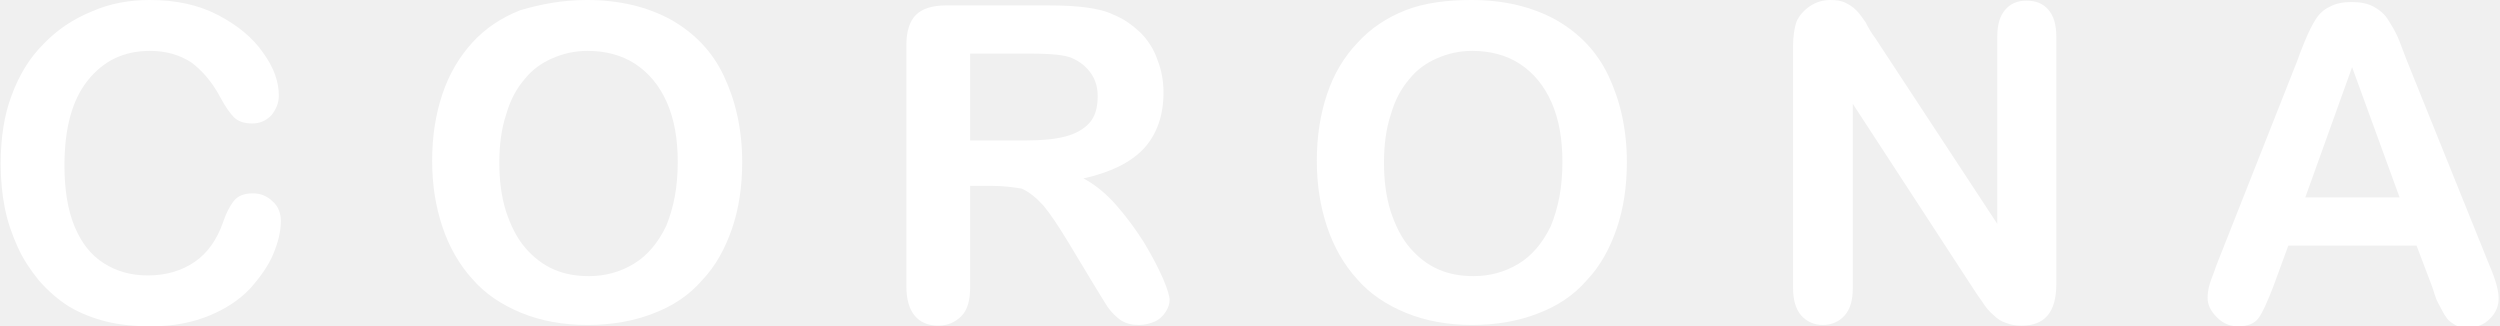
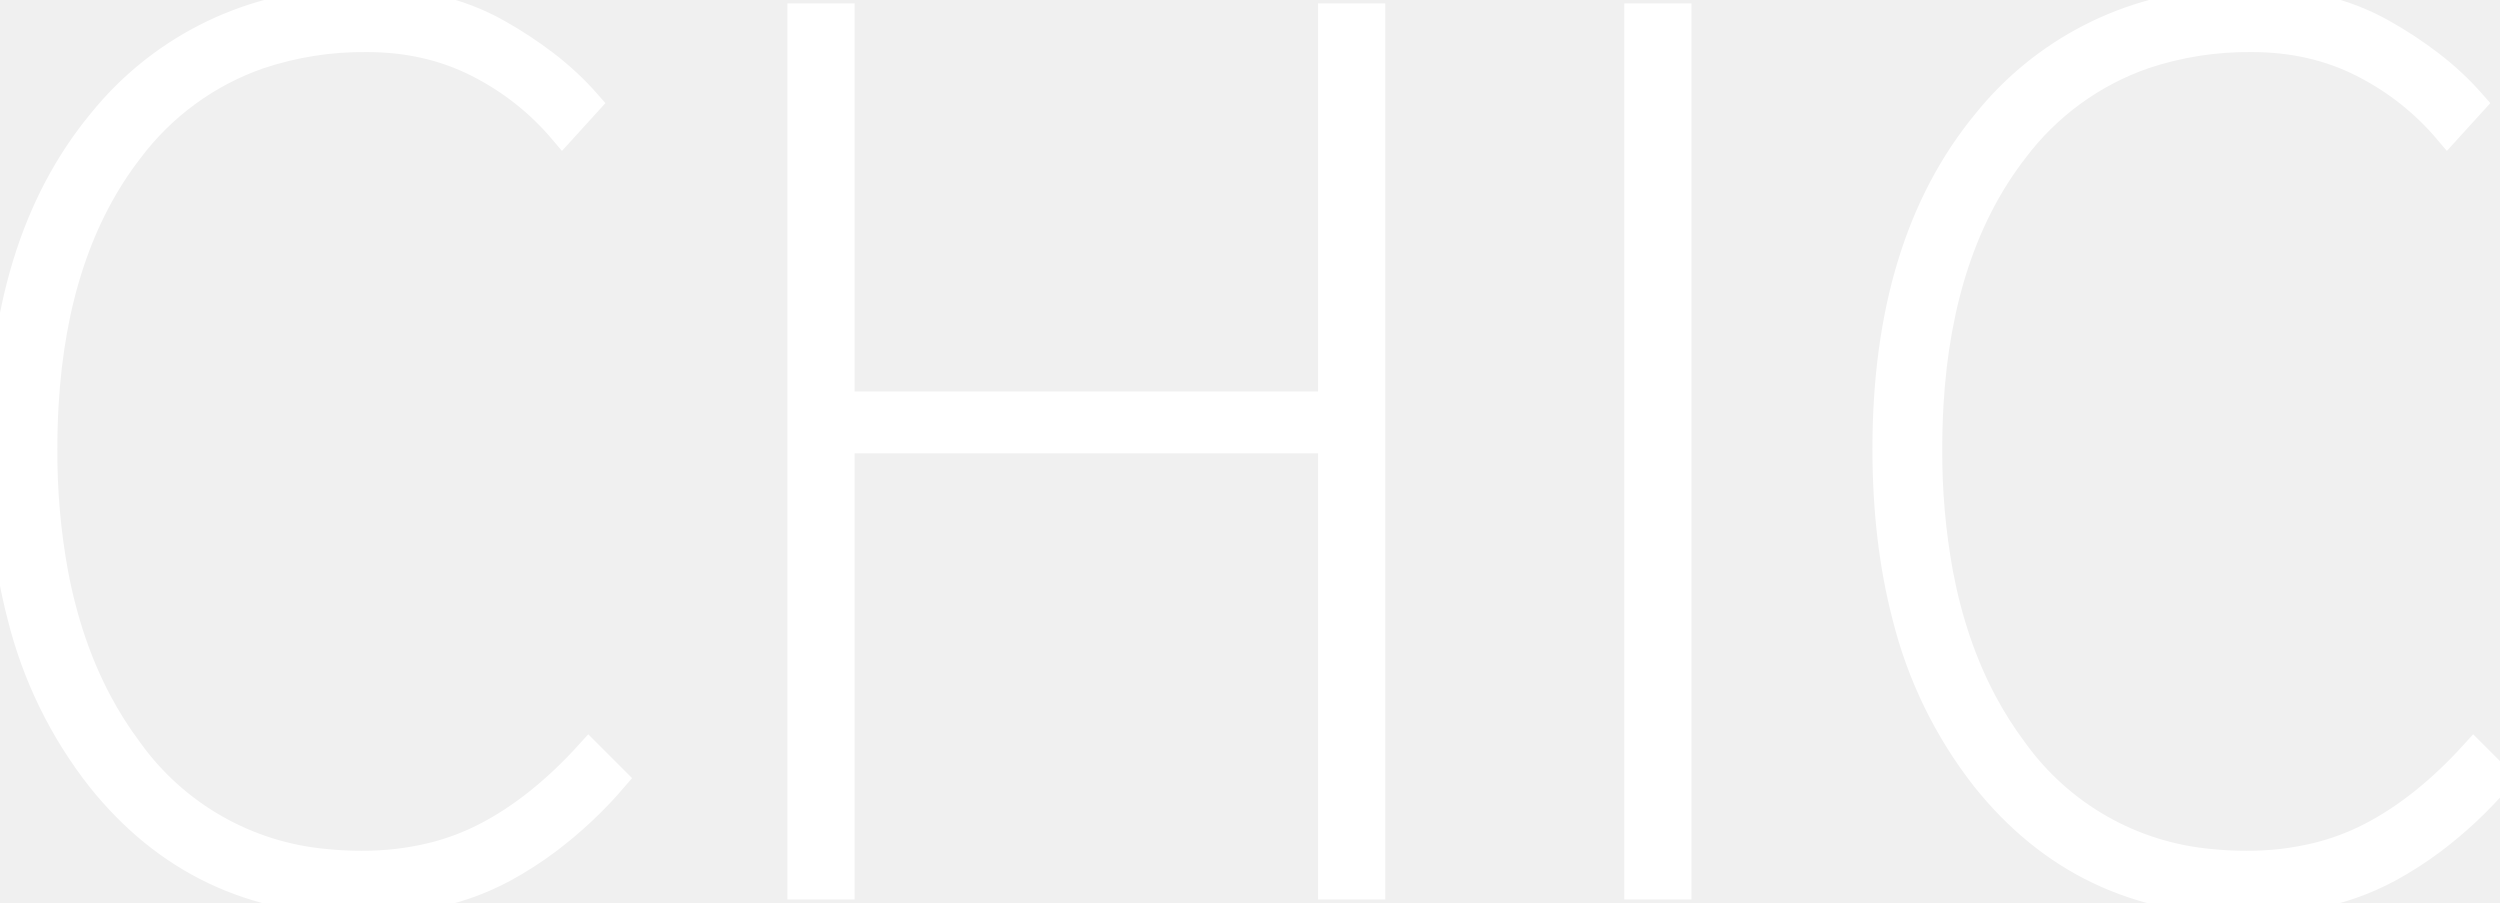
- <svg xmlns="http://www.w3.org/2000/svg" version="1.1" id="Layer_1" x="0px" y="0px" viewBox="0 0 368.5 48" style="enable-background:new 0 0 368.5 48;" xml:space="preserve">
-   <style type="text/css">
- 	.st0{fill:#FFFFFF;}
- </style>
-   <path class="st0" d="M41.4,32.6c0,1.5-0.4,3.1-1.1,4.8c-0.7,1.7-1.9,3.4-3.4,5.1c-1.6,1.7-3.6,3-6,4c-2.4,1-5.3,1.6-8.5,1.6  c-2.4,0-4.7-0.2-6.7-0.7c-2-0.5-3.8-1.2-5.5-2.2c-1.6-1-3.1-2.3-4.5-3.9c-1.2-1.5-2.3-3.1-3.1-4.9s-1.5-3.7-1.9-5.8  c-0.4-2-0.6-4.2-0.6-6.5c0-3.7,0.5-7.1,1.6-10c1.1-3,2.6-5.5,4.7-7.6c2-2.1,4.4-3.7,7.1-4.8C16.2,0.5,19.1,0,22.1,0  c3.8,0,7.1,0.7,10,2.2s5.2,3.4,6.7,5.6c1.6,2.2,2.3,4.3,2.3,6.3c0,1.1-0.4,2-1.1,2.9c-0.8,0.8-1.7,1.2-2.8,1.2  c-1.2,0-2.1-0.3-2.7-0.9c-0.6-0.6-1.3-1.6-2-2.9c-1.2-2.3-2.7-4-4.3-5.2c-1.7-1.1-3.7-1.7-6.1-1.7c-3.9,0-6.9,1.5-9.2,4.4  c-2.3,2.9-3.4,7.1-3.4,12.5c0,3.6,0.5,6.6,1.5,9c1,2.4,2.4,4.2,4.3,5.4c1.9,1.2,4,1.8,6.5,1.8c2.7,0,5-0.7,6.9-2s3.3-3.3,4.2-5.9  c0.4-1.2,0.9-2.2,1.5-3c0.6-0.8,1.5-1.2,2.9-1.2c1.1,0,2.1,0.4,2.9,1.2C41,30.4,41.4,31.4,41.4,32.6z" />
-   <path class="st0" d="M86.5,0c4.8,0,8.9,1,12.4,2.9c3.5,2,6.1,4.7,7.8,8.3s2.7,7.8,2.7,12.7c0,3.6-0.5,6.9-1.5,9.8  c-1,2.9-2.4,5.5-4.4,7.6c-1.9,2.2-4.3,3.8-7.2,4.9c-2.8,1.1-6.1,1.7-9.7,1.7c-3.6,0-6.9-0.6-9.8-1.8c-2.9-1.2-5.3-2.8-7.2-5  c-1.9-2.1-3.4-4.7-4.4-7.7c-1-3-1.5-6.2-1.5-9.7c0-3.6,0.5-6.8,1.5-9.8c1-3,2.5-5.5,4.4-7.6c1.9-2.1,4.3-3.7,7.1-4.8  C79.8,0.6,82.9,0,86.5,0z M99.9,23.9c0-3.4-0.5-6.3-1.6-8.8c-1.1-2.5-2.7-4.4-4.7-5.7c-2-1.3-4.4-1.9-7-1.9c-1.9,0-3.6,0.4-5.2,1.1  s-3,1.7-4.1,3.1c-1.2,1.4-2.1,3.1-2.7,5.2c-0.7,2.1-1,4.5-1,7.1c0,2.6,0.3,5,1,7.2c0.7,2.1,1.6,3.9,2.8,5.3c1.2,1.4,2.6,2.5,4.2,3.2  c1.6,0.7,3.3,1,5.2,1c2.4,0,4.6-0.6,6.6-1.8c2-1.2,3.6-3.1,4.8-5.6C99.3,30.6,99.9,27.6,99.9,23.9z" />
-   <path class="st0" d="M146.3,27.4H143v14.9c0,2-0.4,3.4-1.3,4.3c-0.9,0.9-2,1.4-3.4,1.4c-1.5,0-2.7-0.5-3.5-1.5  c-0.8-1-1.2-2.4-1.2-4.3V6.6c0-2,0.5-3.5,1.4-4.4c0.9-0.9,2.4-1.4,4.4-1.4h15.3c2.1,0,3.9,0.1,5.4,0.3c1.5,0.2,2.9,0.5,4.1,1.1  c1.5,0.6,2.7,1.5,3.9,2.6c1.1,1.1,2,2.5,2.5,4c0.6,1.5,0.9,3.1,0.9,4.8c0,3.5-1,6.2-2.9,8.3c-2,2.1-4.9,3.5-8.9,4.4  c1.7,0.9,3.3,2.2,4.8,3.9c1.5,1.7,2.9,3.6,4.1,5.5c1.2,2,2.1,3.7,2.8,5.3c0.7,1.6,1,2.7,1,3.2c0,0.6-0.2,1.2-0.6,1.8  c-0.4,0.6-0.9,1.1-1.6,1.4c-0.7,0.3-1.5,0.5-2.3,0.5c-1.1,0-1.9-0.2-2.7-0.7c-0.7-0.5-1.3-1.1-1.9-1.9c-0.5-0.8-1.2-1.9-2.1-3.4  l-3.8-6.3c-1.4-2.3-2.6-4.1-3.6-5.3c-1.1-1.2-2.1-2-3.2-2.5C149.3,27.6,148,27.4,146.3,27.4z M151.7,7.9H143v12.8h8.4  c2.3,0,4.2-0.2,5.7-0.6c1.5-0.4,2.7-1.1,3.5-2c0.8-0.9,1.2-2.2,1.2-3.9c0-1.3-0.3-2.4-1-3.4c-0.7-1-1.6-1.7-2.7-2.2  C157.1,8.1,154.9,7.9,151.7,7.9z" />
-   <path class="st0" d="M216.9,0c4.8,0,8.9,1,12.4,2.9c3.5,2,6.1,4.7,7.8,8.3s2.7,7.8,2.7,12.7c0,3.6-0.5,6.9-1.5,9.8  c-1,2.9-2.4,5.5-4.4,7.6c-1.9,2.2-4.3,3.8-7.2,4.9c-2.8,1.1-6.1,1.7-9.7,1.7c-3.6,0-6.9-0.6-9.8-1.8s-5.3-2.8-7.2-5  c-1.9-2.1-3.4-4.7-4.4-7.7c-1-3-1.5-6.2-1.5-9.7c0-3.6,0.5-6.8,1.5-9.8s2.5-5.5,4.5-7.6c1.9-2.1,4.3-3.7,7.1-4.8S213.4,0,216.9,0z   M230.3,23.9c0-3.4-0.5-6.3-1.6-8.8c-1.1-2.5-2.7-4.4-4.7-5.7c-2-1.3-4.4-1.9-7-1.9c-1.9,0-3.6,0.4-5.2,1.1s-3,1.7-4.1,3.1  c-1.2,1.4-2.1,3.1-2.7,5.2c-0.7,2.1-1,4.5-1,7.1c0,2.6,0.3,5,1,7.2c0.7,2.1,1.6,3.9,2.8,5.3c1.2,1.4,2.6,2.5,4.2,3.2s3.3,1,5.2,1  c2.4,0,4.6-0.6,6.6-1.8c2-1.2,3.6-3.1,4.8-5.6C229.7,30.6,230.3,27.6,230.3,23.9z" />
-   <path class="st0" d="M276.4,5.6L294.4,33V5.4c0-1.8,0.4-3.1,1.2-4c0.8-0.9,1.8-1.3,3.1-1.3c1.4,0,2.4,0.4,3.2,1.3  c0.8,0.9,1.2,2.2,1.2,4v36.5c0,4.1-1.7,6.1-5.1,6.1c-0.8,0-1.6-0.1-2.3-0.4c-0.7-0.2-1.3-0.6-1.9-1.2c-0.6-0.5-1.1-1.1-1.6-1.9  c-0.5-0.7-1-1.4-1.5-2.2l-17.6-27v27.2c0,1.8-0.4,3.1-1.2,4c-0.8,0.9-1.9,1.4-3.2,1.4c-1.3,0-2.4-0.5-3.2-1.4  c-0.8-0.9-1.2-2.3-1.2-4V6.8c0-1.5,0.2-2.7,0.5-3.6c0.4-0.9,1.1-1.7,2-2.3c0.9-0.6,1.9-0.9,3-0.9c0.8,0,1.6,0.1,2.2,0.4  s1.1,0.6,1.6,1.1c0.5,0.5,0.9,1.1,1.4,1.8C275.4,4.1,275.8,4.8,276.4,5.6z" />
-   <path class="st0" d="M358.4,42l-2.2-5.8h-18.9l-2.2,6c-0.9,2.3-1.6,3.9-2.2,4.7c-0.6,0.8-1.6,1.2-3,1.2c-1.2,0-2.2-0.4-3.1-1.3  c-0.9-0.9-1.4-1.8-1.4-2.9c0-0.6,0.1-1.3,0.3-2s0.6-1.6,1-2.8l11.9-30.1c0.3-0.9,0.7-1.9,1.2-3.1c0.5-1.2,1-2.2,1.5-3  c0.5-0.8,1.2-1.5,2.1-1.9c0.9-0.5,2-0.7,3.2-0.7c1.3,0,2.4,0.2,3.3,0.7s1.6,1.1,2.1,1.9c0.5,0.8,1,1.6,1.4,2.5  c0.4,0.9,0.8,2.1,1.4,3.6l12.1,30c1,2.3,1.4,3.9,1.4,5c0,1.1-0.4,2.1-1.3,3c-0.9,0.9-2,1.3-3.2,1.3c-0.7,0-1.4-0.1-1.9-0.4  c-0.5-0.3-1-0.6-1.3-1.1c-0.4-0.5-0.7-1.2-1.2-2.1S358.7,42.7,358.4,42z M339.8,29.1h13.9l-7-19.2L339.8,29.1z" />
+ <svg xmlns="http://www.w3.org/2000/svg" width="189.401" height="68.403" viewBox="0 0 189.401 68.403">
+   <g id="svgGroup" stroke-linecap="round" fill-rule="evenodd" font-size="9pt" stroke="#ffffff" stroke-width="0.50mm" fill="#ffffff" style="stroke:#ffffff;stroke-width:0.50mm;fill:#ffffff">
+     <path d="M 63.801 67.2 L 60.601 67.2 L 60.601 1.2 L 63.801 1.2 L 63.801 30.6 L 100.801 30.6 L 100.801 1.2 L 104.001 1.2 L 104.001 67.2 L 100.801 67.2 L 100.801 33.4 L 63.801 33.4 L 63.801 67.2 Z M 44.601 7.8 L 42.601 10 Q 39.901 6.8 36.151 4.9 Q 32.401 3 27.801 3 A 24.819 24.819 0 0 0 19.643 4.282 A 20.707 20.707 0 0 0 9.901 11.4 Q 4.188 18.783 3.496 30.646 A 57.626 57.626 0 0 0 3.401 34 A 50.842 50.842 0 0 0 4.225 43.436 Q 5.244 48.825 7.521 53.121 A 27.895 27.895 0 0 0 9.851 56.8 A 20.453 20.453 0 0 0 24.699 65.266 A 26.573 26.573 0 0 0 27.401 65.4 A 22.053 22.053 0 0 0 32.76 64.772 A 18.386 18.386 0 0 0 36.701 63.3 Q 40.801 61.2 44.601 57 L 46.601 59 A 32.052 32.052 0 0 1 41.539 63.758 A 27.567 27.567 0 0 1 38.201 65.9 A 20.015 20.015 0 0 1 32.281 67.955 A 27.628 27.628 0 0 1 27.201 68.4 Q 15.001 68.4 7.501 59 A 32.7 32.7 0 0 1 1.488 46.665 Q 0.001 40.947 0.001 34 Q 0.001 18.4 7.601 9.2 A 24.508 24.508 0 0 1 25.483 0.081 A 32.69 32.69 0 0 1 27.801 0 Q 33.501 0 37.751 2.4 A 30.388 30.388 0 0 1 41.373 4.782 A 22.148 22.148 0 0 1 44.601 7.8 Z M 187.401 7.8 L 185.401 10 Q 182.701 6.8 178.951 4.9 Q 175.201 3 170.601 3 A 24.819 24.819 0 0 0 162.443 4.282 A 20.707 20.707 0 0 0 152.701 11.4 Q 146.988 18.783 146.296 30.646 A 57.626 57.626 0 0 0 146.201 34 A 50.842 50.842 0 0 0 147.025 43.436 Q 148.044 48.825 150.321 53.121 A 27.895 27.895 0 0 0 152.651 56.8 A 20.453 20.453 0 0 0 167.499 65.266 A 26.573 26.573 0 0 0 170.201 65.4 A 22.053 22.053 0 0 0 175.56 64.772 A 18.386 18.386 0 0 0 179.501 63.3 Q 183.601 61.2 187.401 57 L 189.401 59 A 32.052 32.052 0 0 1 184.339 63.758 A 27.567 27.567 0 0 1 181.001 65.9 A 20.015 20.015 0 0 1 175.081 67.955 A 27.628 27.628 0 0 1 170.001 68.4 Q 157.801 68.4 150.301 59 A 32.7 32.7 0 0 1 144.288 46.665 Q 142.801 40.947 142.801 34 Q 142.801 18.4 150.401 9.2 A 24.508 24.508 0 0 1 168.283 0.081 A 32.69 32.69 0 0 1 170.601 0 Q 176.301 0 180.551 2.4 A 30.388 30.388 0 0 1 184.173 4.782 A 22.148 22.148 0 0 1 187.401 7.8 Z M 127.201 67.2 L 124.001 67.2 L 124.001 1.2 L 127.201 1.2 L 127.201 67.2 Z" vector-effect="non-scaling-stroke" />
+   </g>
</svg>
